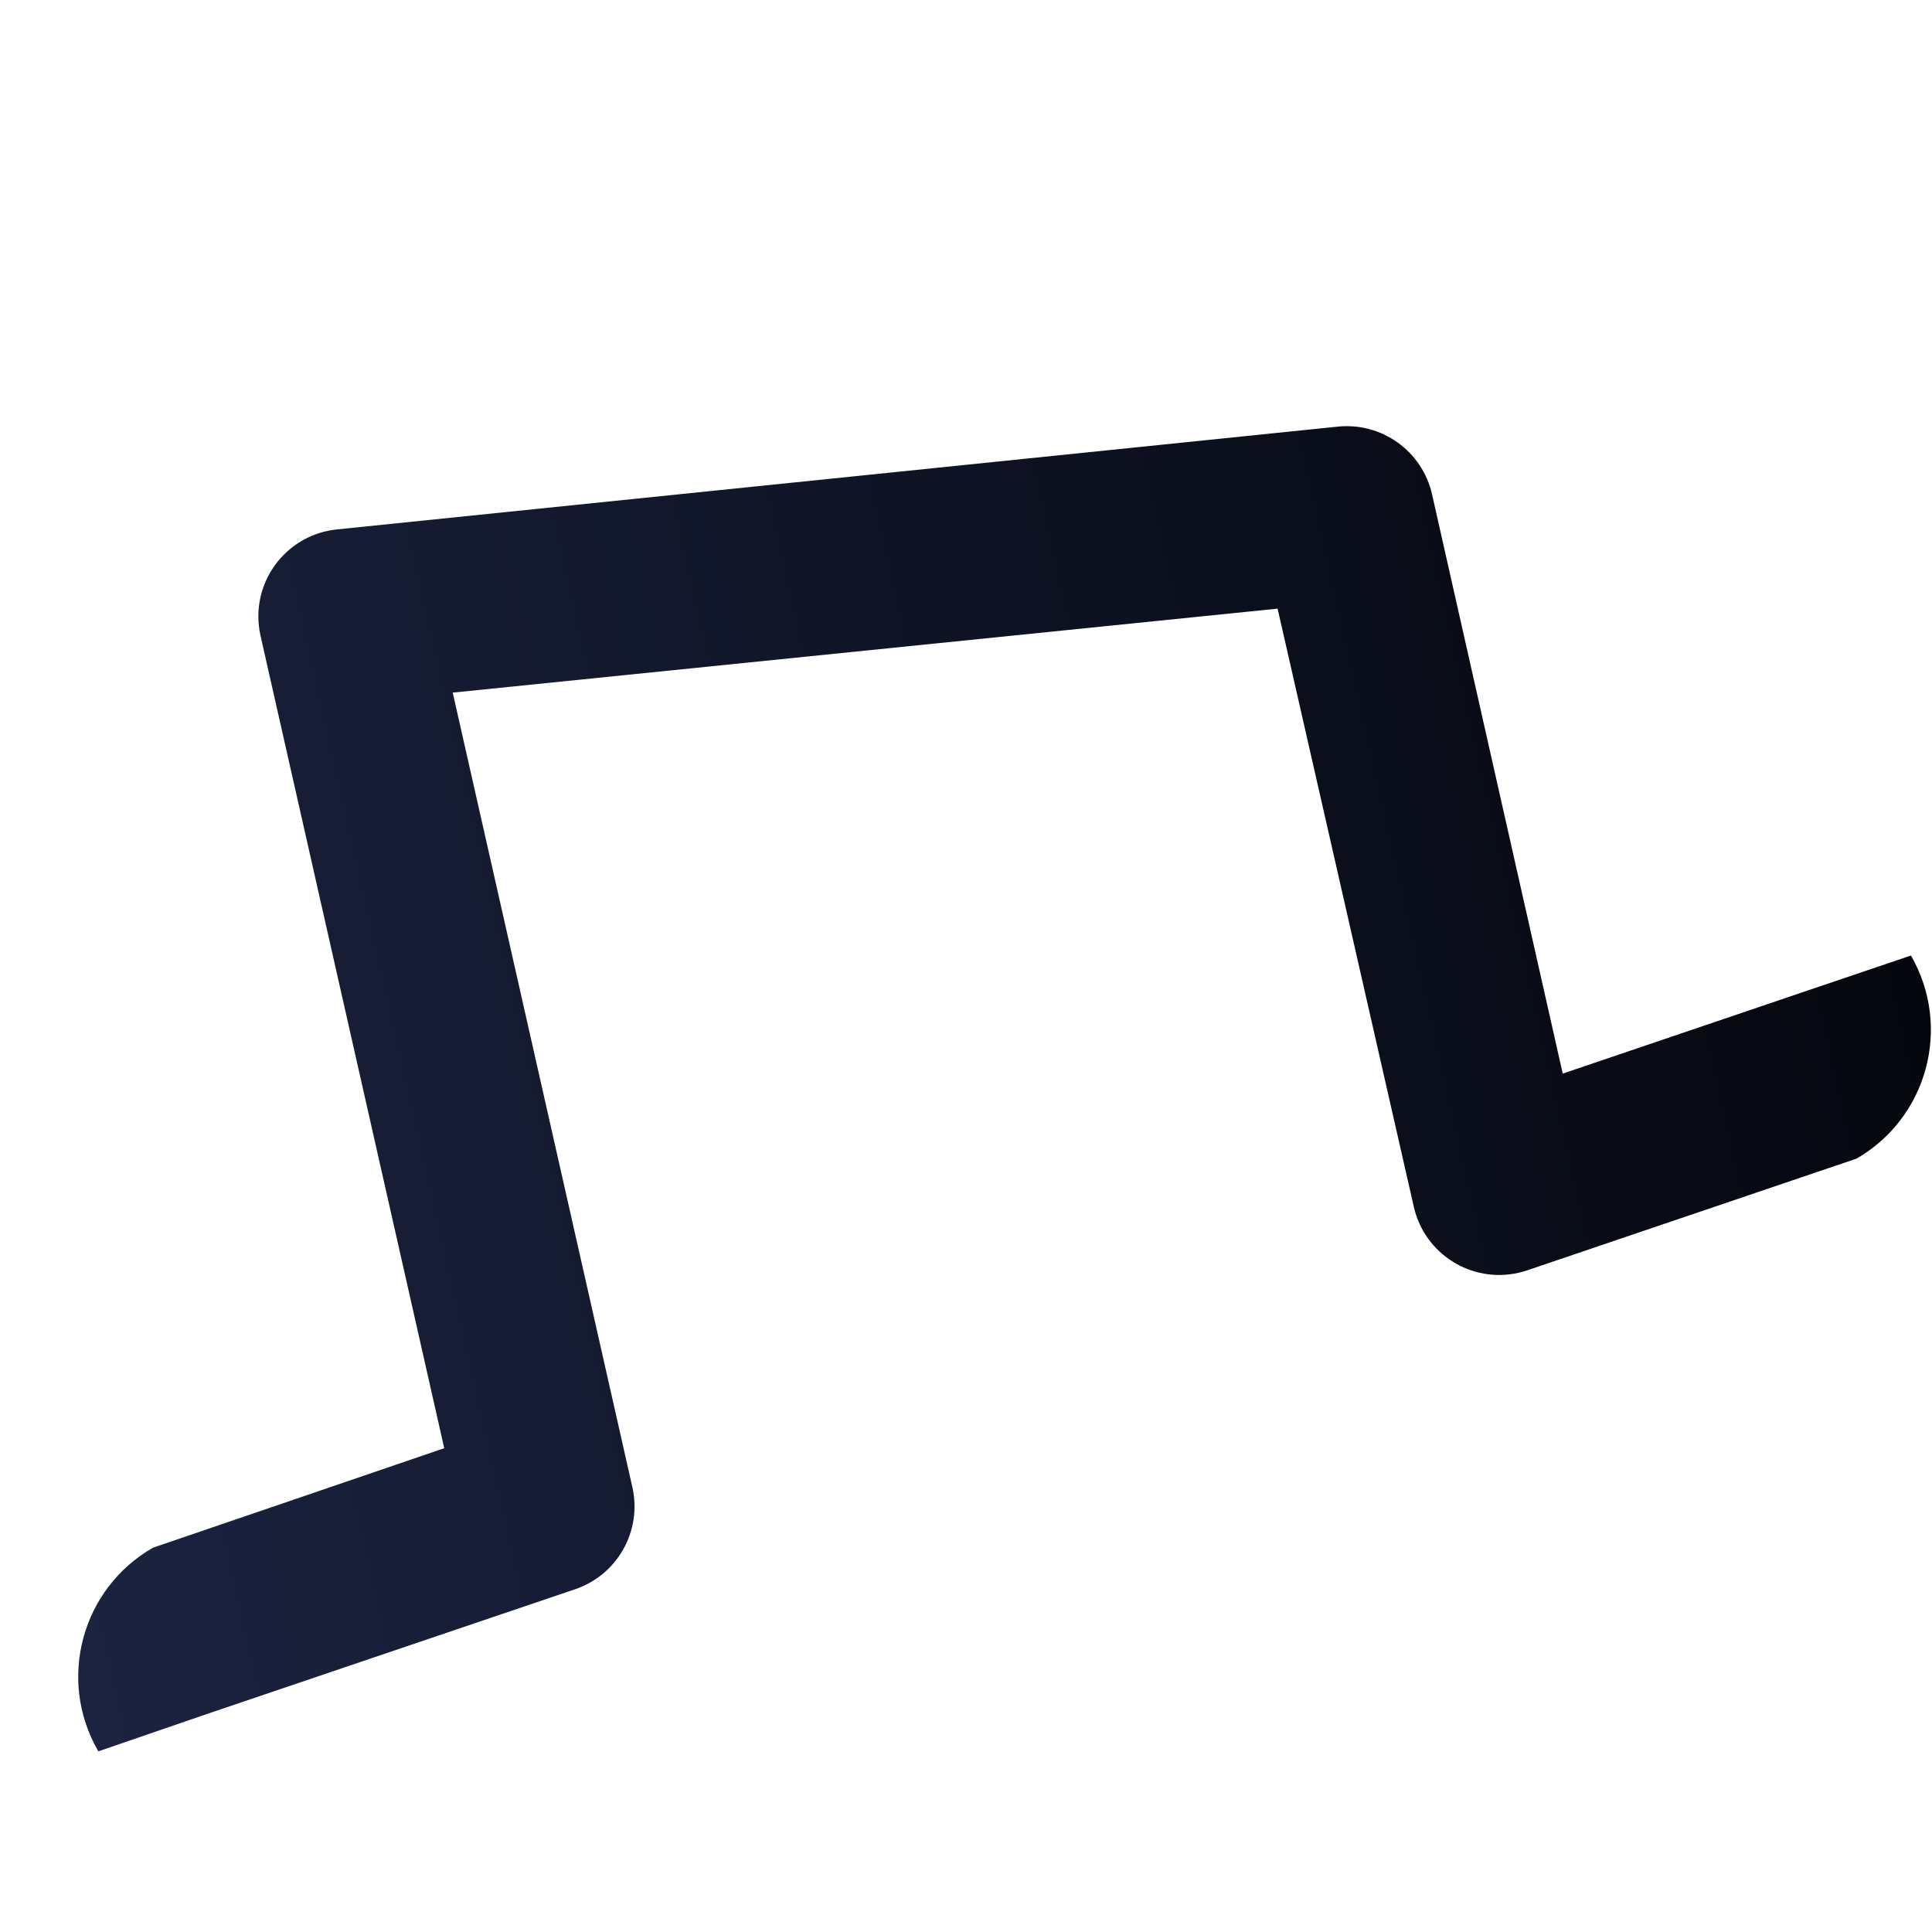
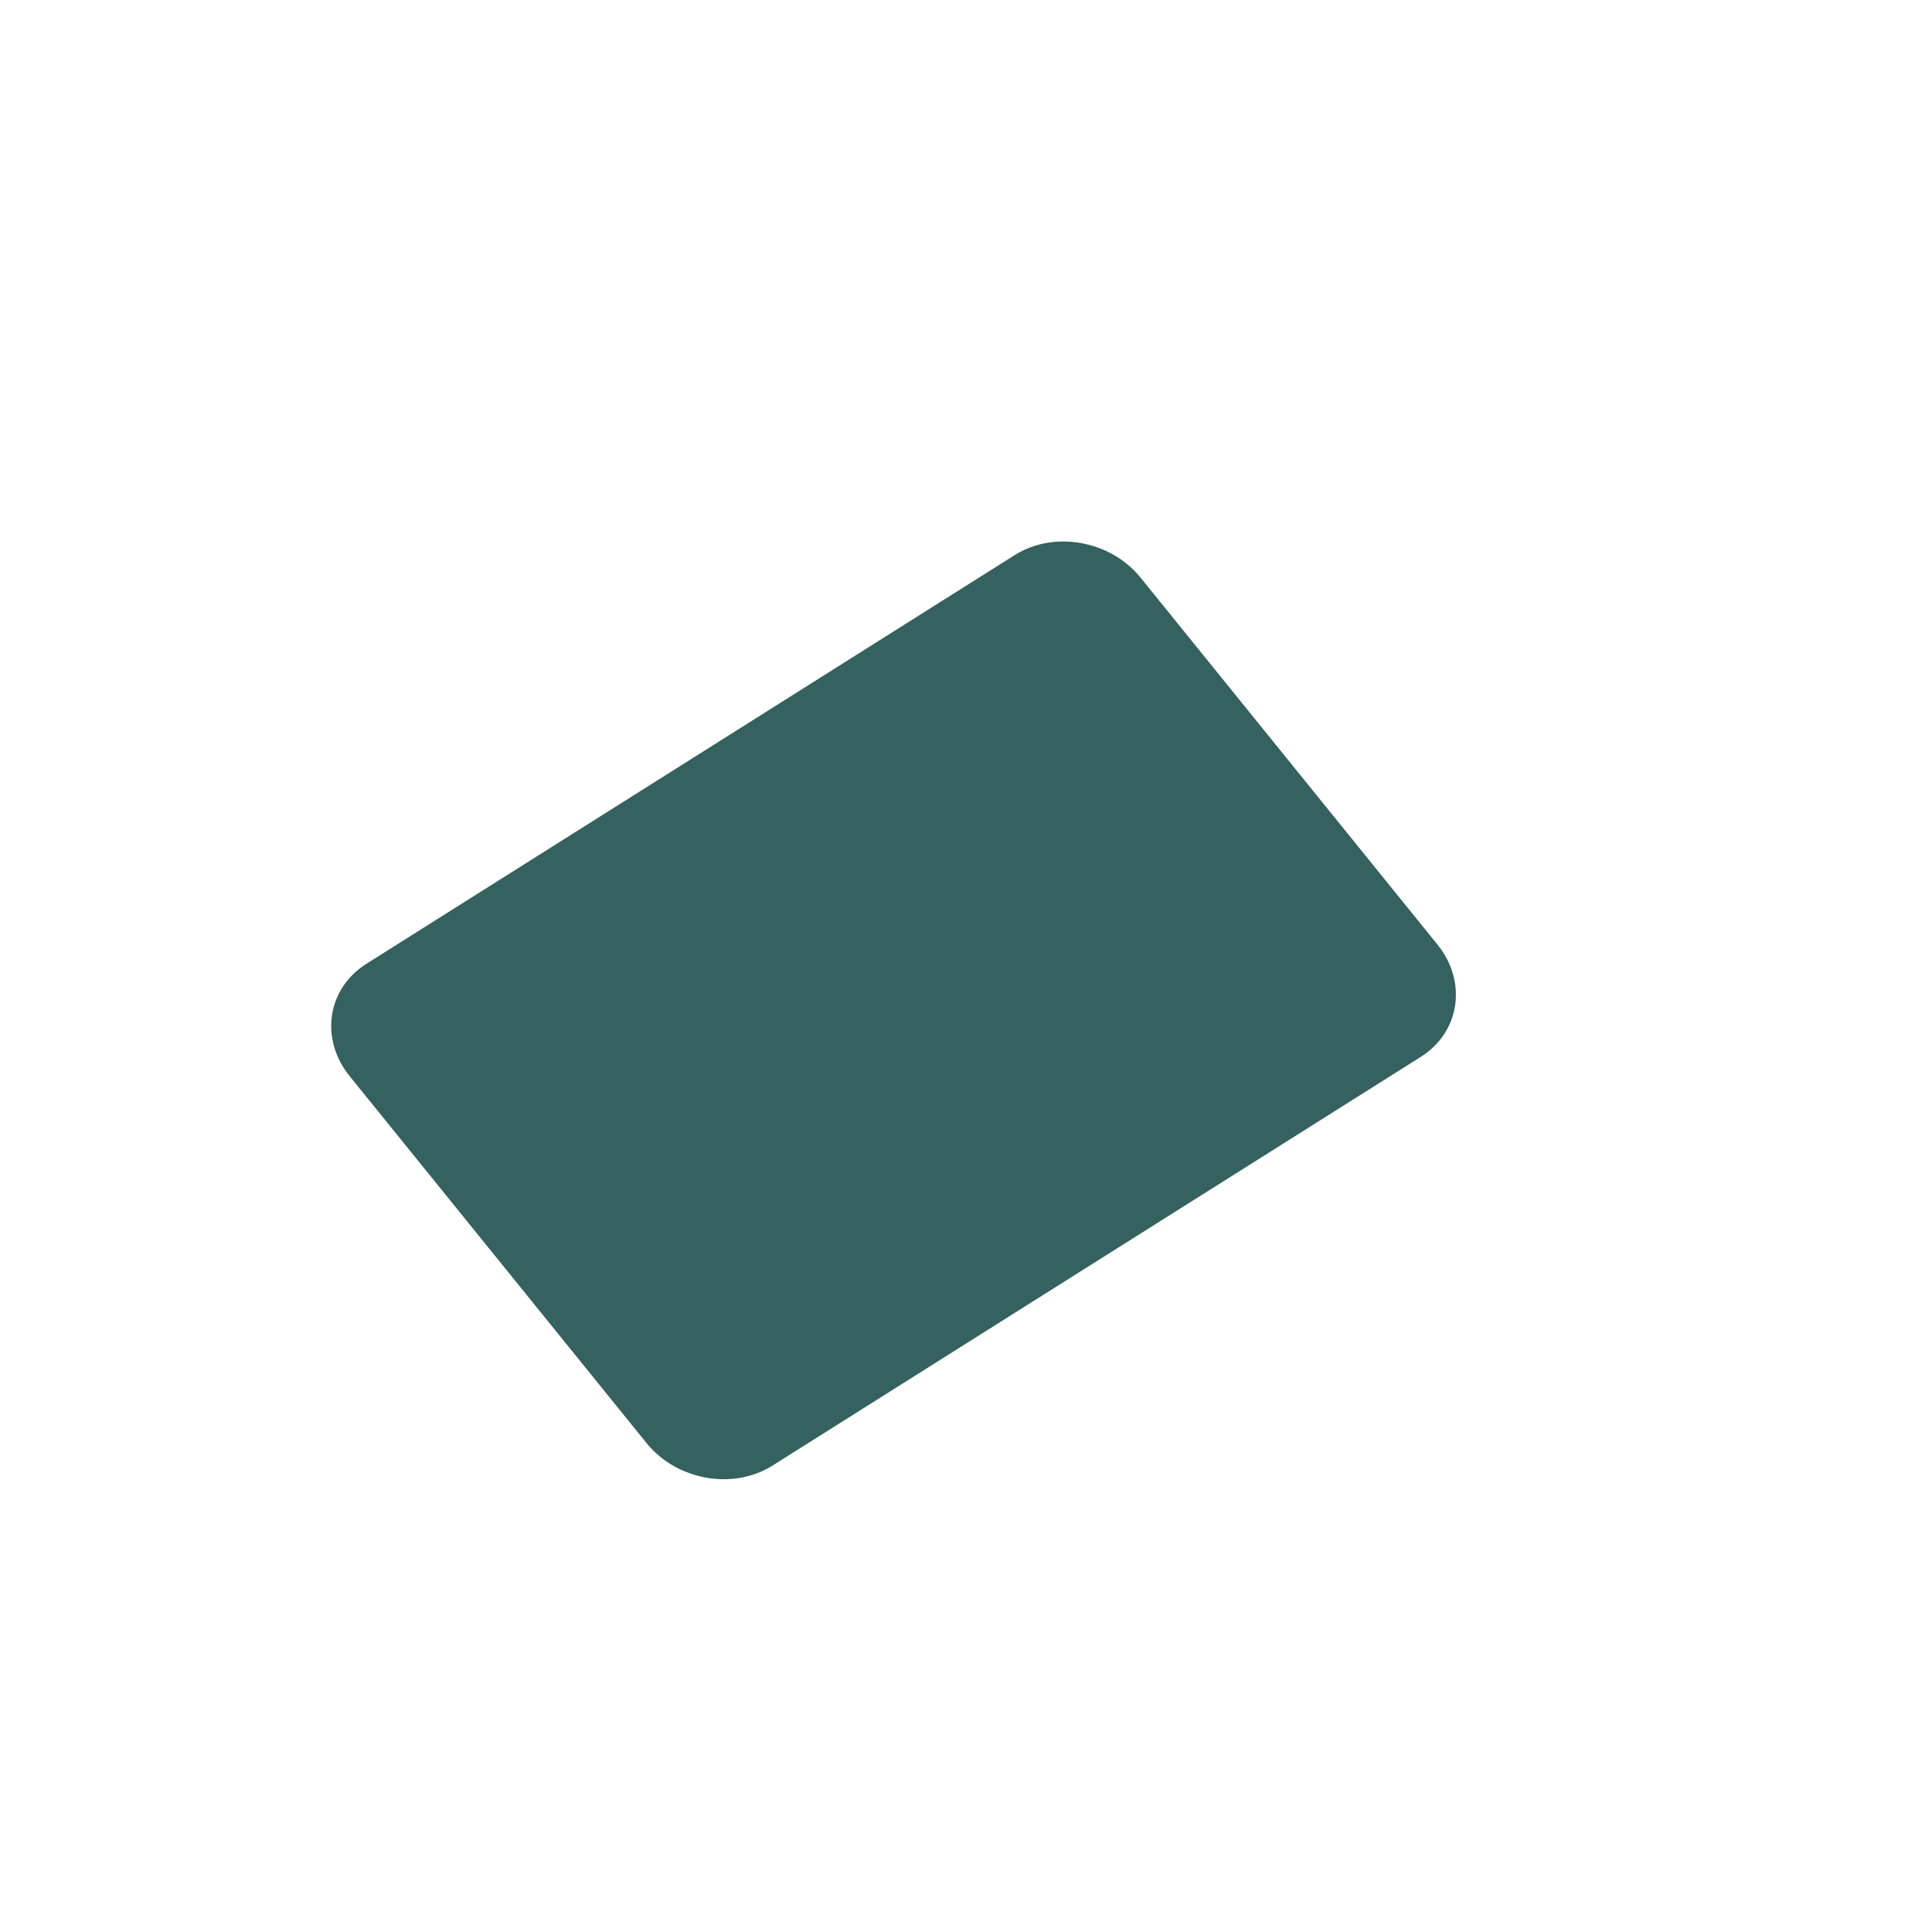
<svg xmlns="http://www.w3.org/2000/svg" xmlns:xlink="http://www.w3.org/1999/xlink" width="1024" height="1024" viewBox="11.1 -1.25 378.7 378.7">
  <defs>
    <linearGradient id="linear-gradient" x1="171.755" y1="-3.415" x2="228.685" y2="401.664" gradientUnits="userSpaceOnUse">
      <stop offset=".16" stop-color="#ba742e" />
      <stop offset=".3" stop-color="#b76c2c" />
      <stop offset=".503" stop-color="#af5928" />
      <stop offset=".742" stop-color="#a33a23" />
      <stop offset=".824" stop-color="#8d321e" />
      <stop offset=".931" stop-color="#772919" />
      <stop offset="1" stop-color="#6f2718" />
    </linearGradient>
    <linearGradient id="linear-gradient1" x1="200" y1="30.476" x2="200" y2="290.663" gradientUnits="userSpaceOnUse">
      <stop offset="0" stop-color="#1b2340" />
      <stop offset="1" stop-color="#05070e" />
    </linearGradient>
    <linearGradient id="linear-gradient2" x1="200.628" y1="11.403" x2="200.628" y2="299.402" xlink:href="#linear-gradient1" />
    <linearGradient id="linear-gradient3" x1="8.04" y1="187.714" x2="391.656" y2="187.714" gradientTransform="translate(-44.816 52.052) rotate(-12.741)" xlink:href="#linear-gradient1" />
  </defs>
-   <path d="M30.375,342.039l21.562-7.414,71.898-24.362c8.311-2.817,13.153-11.455,11.218-20.015l-35.215-155.735,161.689-16.461,26.703,117.25c2.089,9.234,11.269,15.027,20.503,12.937.583-.132,1.159-.294,1.725-.486l64.568-21.903c13.927-8.055,18.692-25.872,10.645-39.804l-21.658,7.338-46.593,15.807-25.617-113.544c-1.913-8.46-9.845-14.158-18.473-13.272l-196.197,20.149c-9.418.968-16.268,9.388-15.3,18.806.07.682.181,1.359.332,2.027l36.013,159.263-57.104,19.505c-13.961,8.01-18.785,25.82-10.775,39.781.026.044.051.089.077.133Z" fill="url(#linear-gradient3)" />
+   <path d="M289.571,205.93l-127.052,80.098c-7.723,4.869-18.774,2.896-24.683-4.407l-58.191-71.92c-5.909-7.303-4.438-17.17,3.285-22.039l127.052-80.098c7.723-4.869,18.774-2.896,24.683,4.407l58.191,71.92c5.909,7.303,4.438,17.17-3.285,22.039Z" fill="#35615e" />
</svg>
